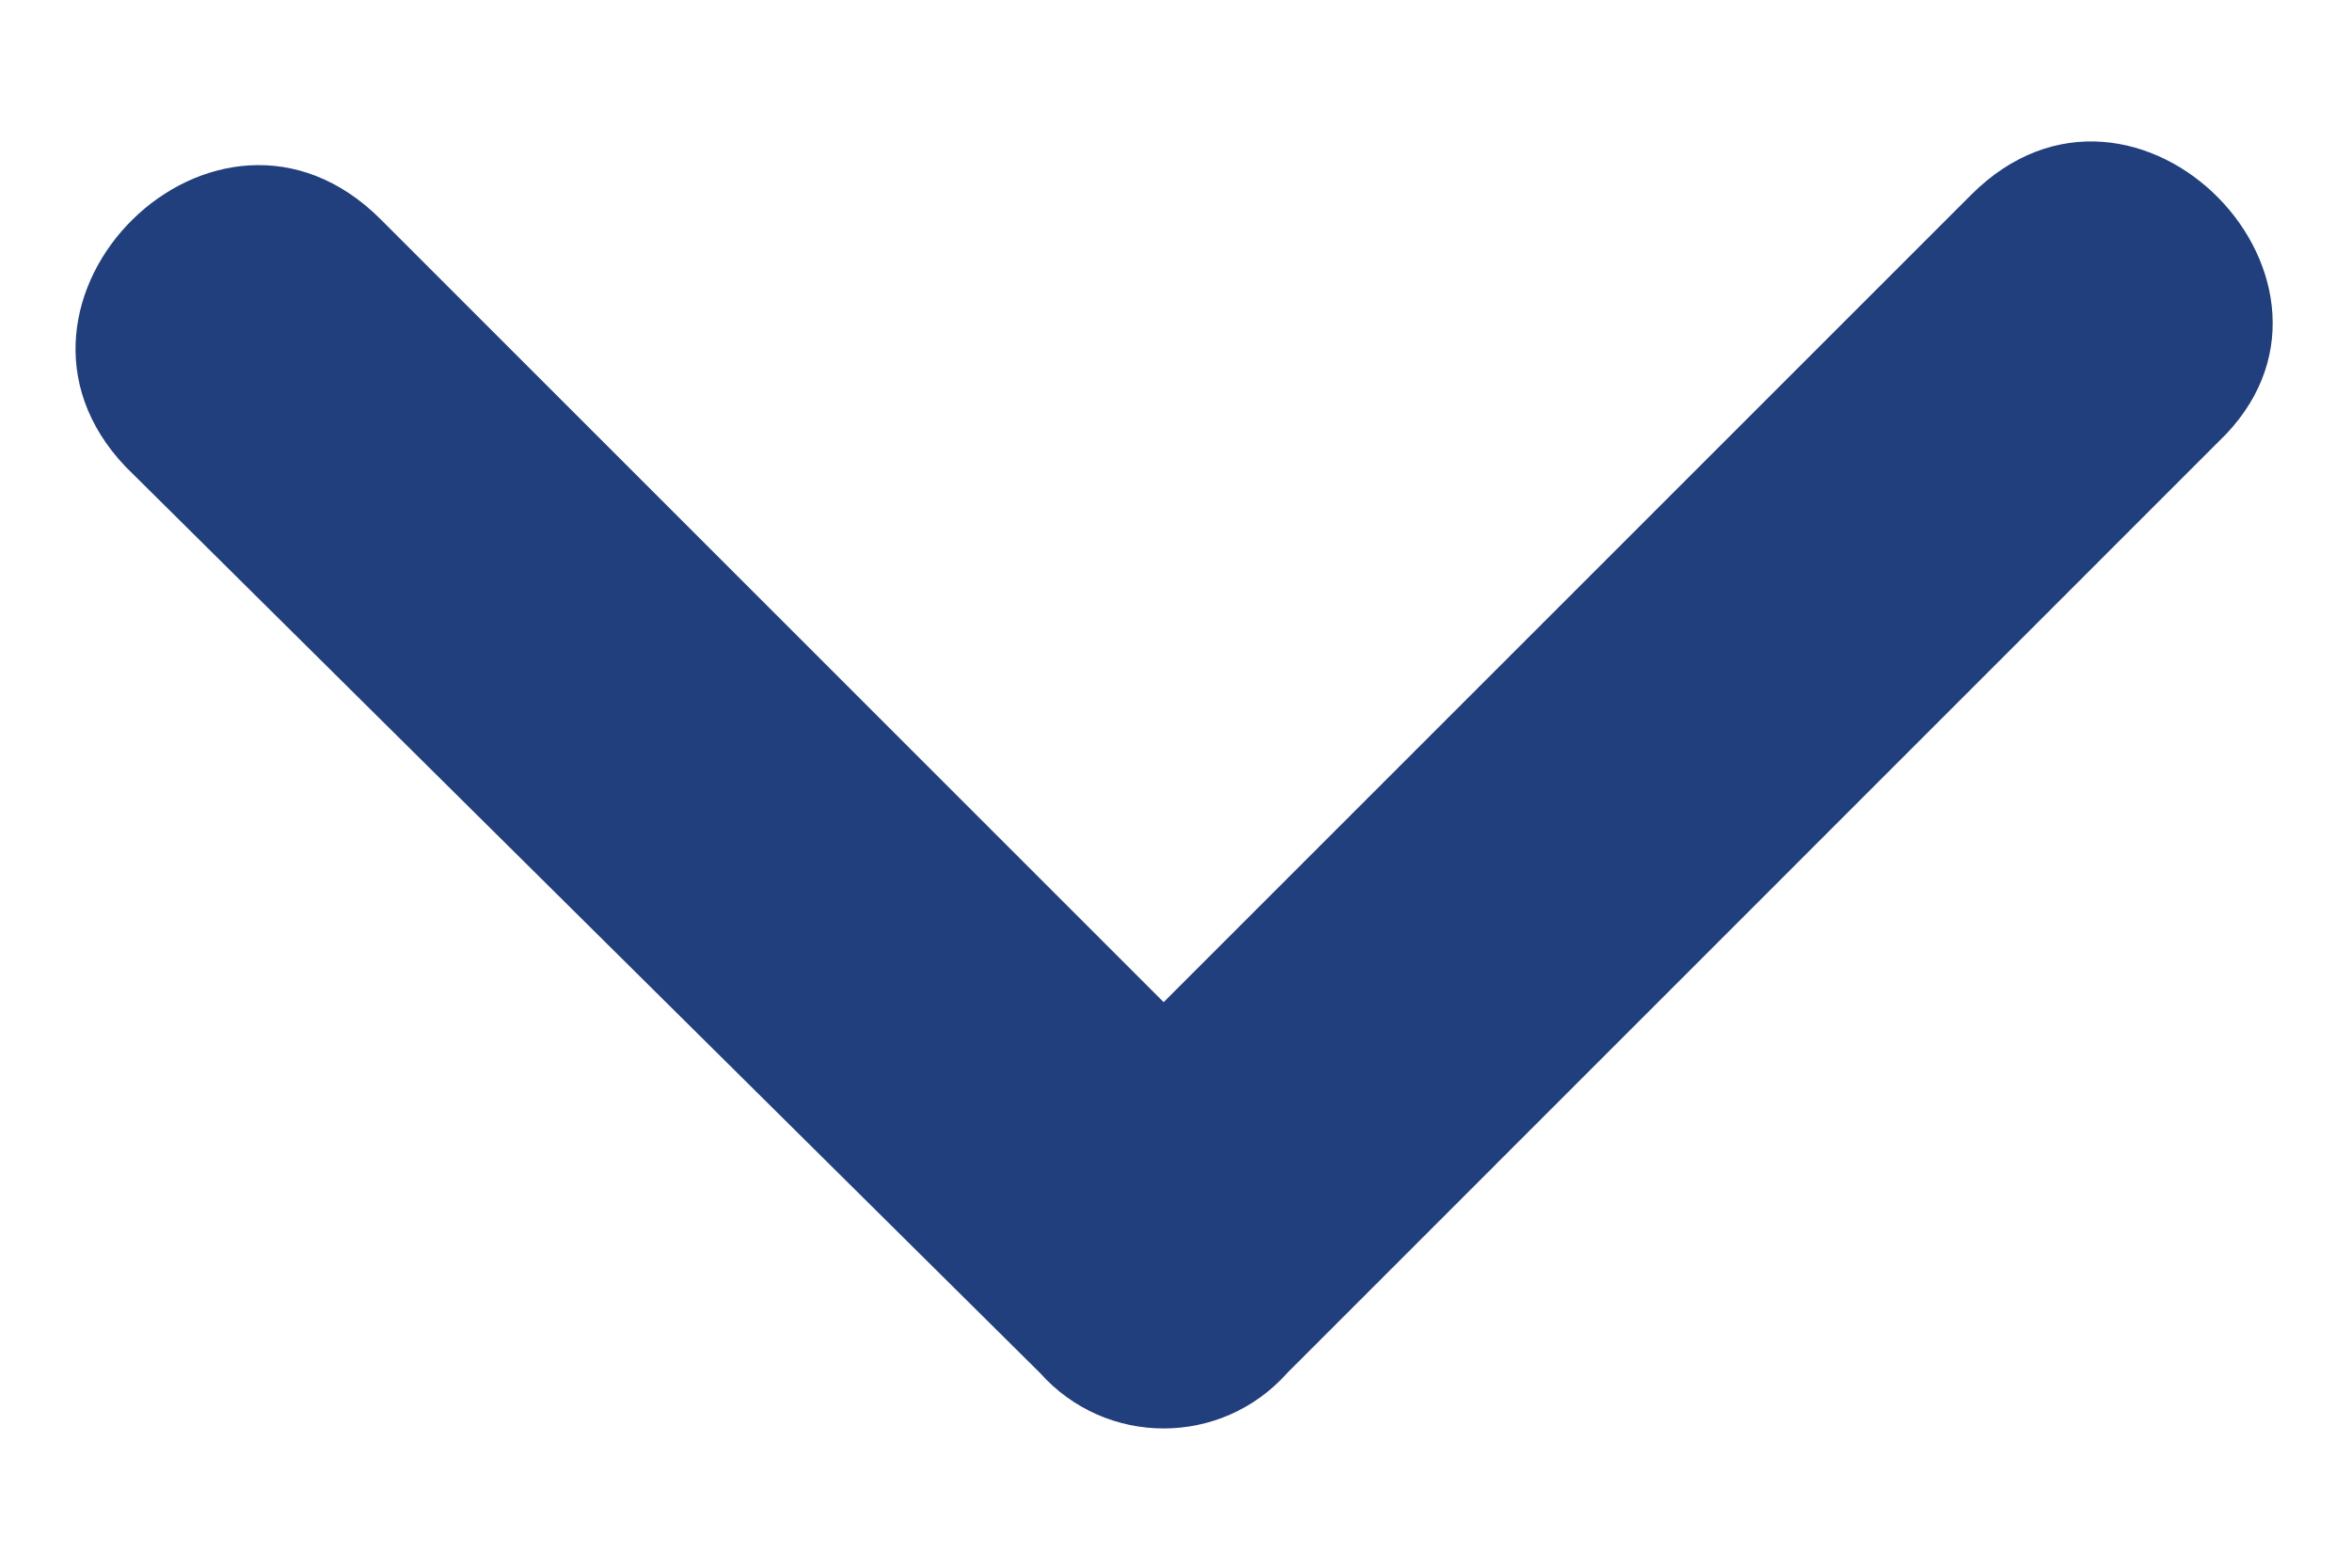
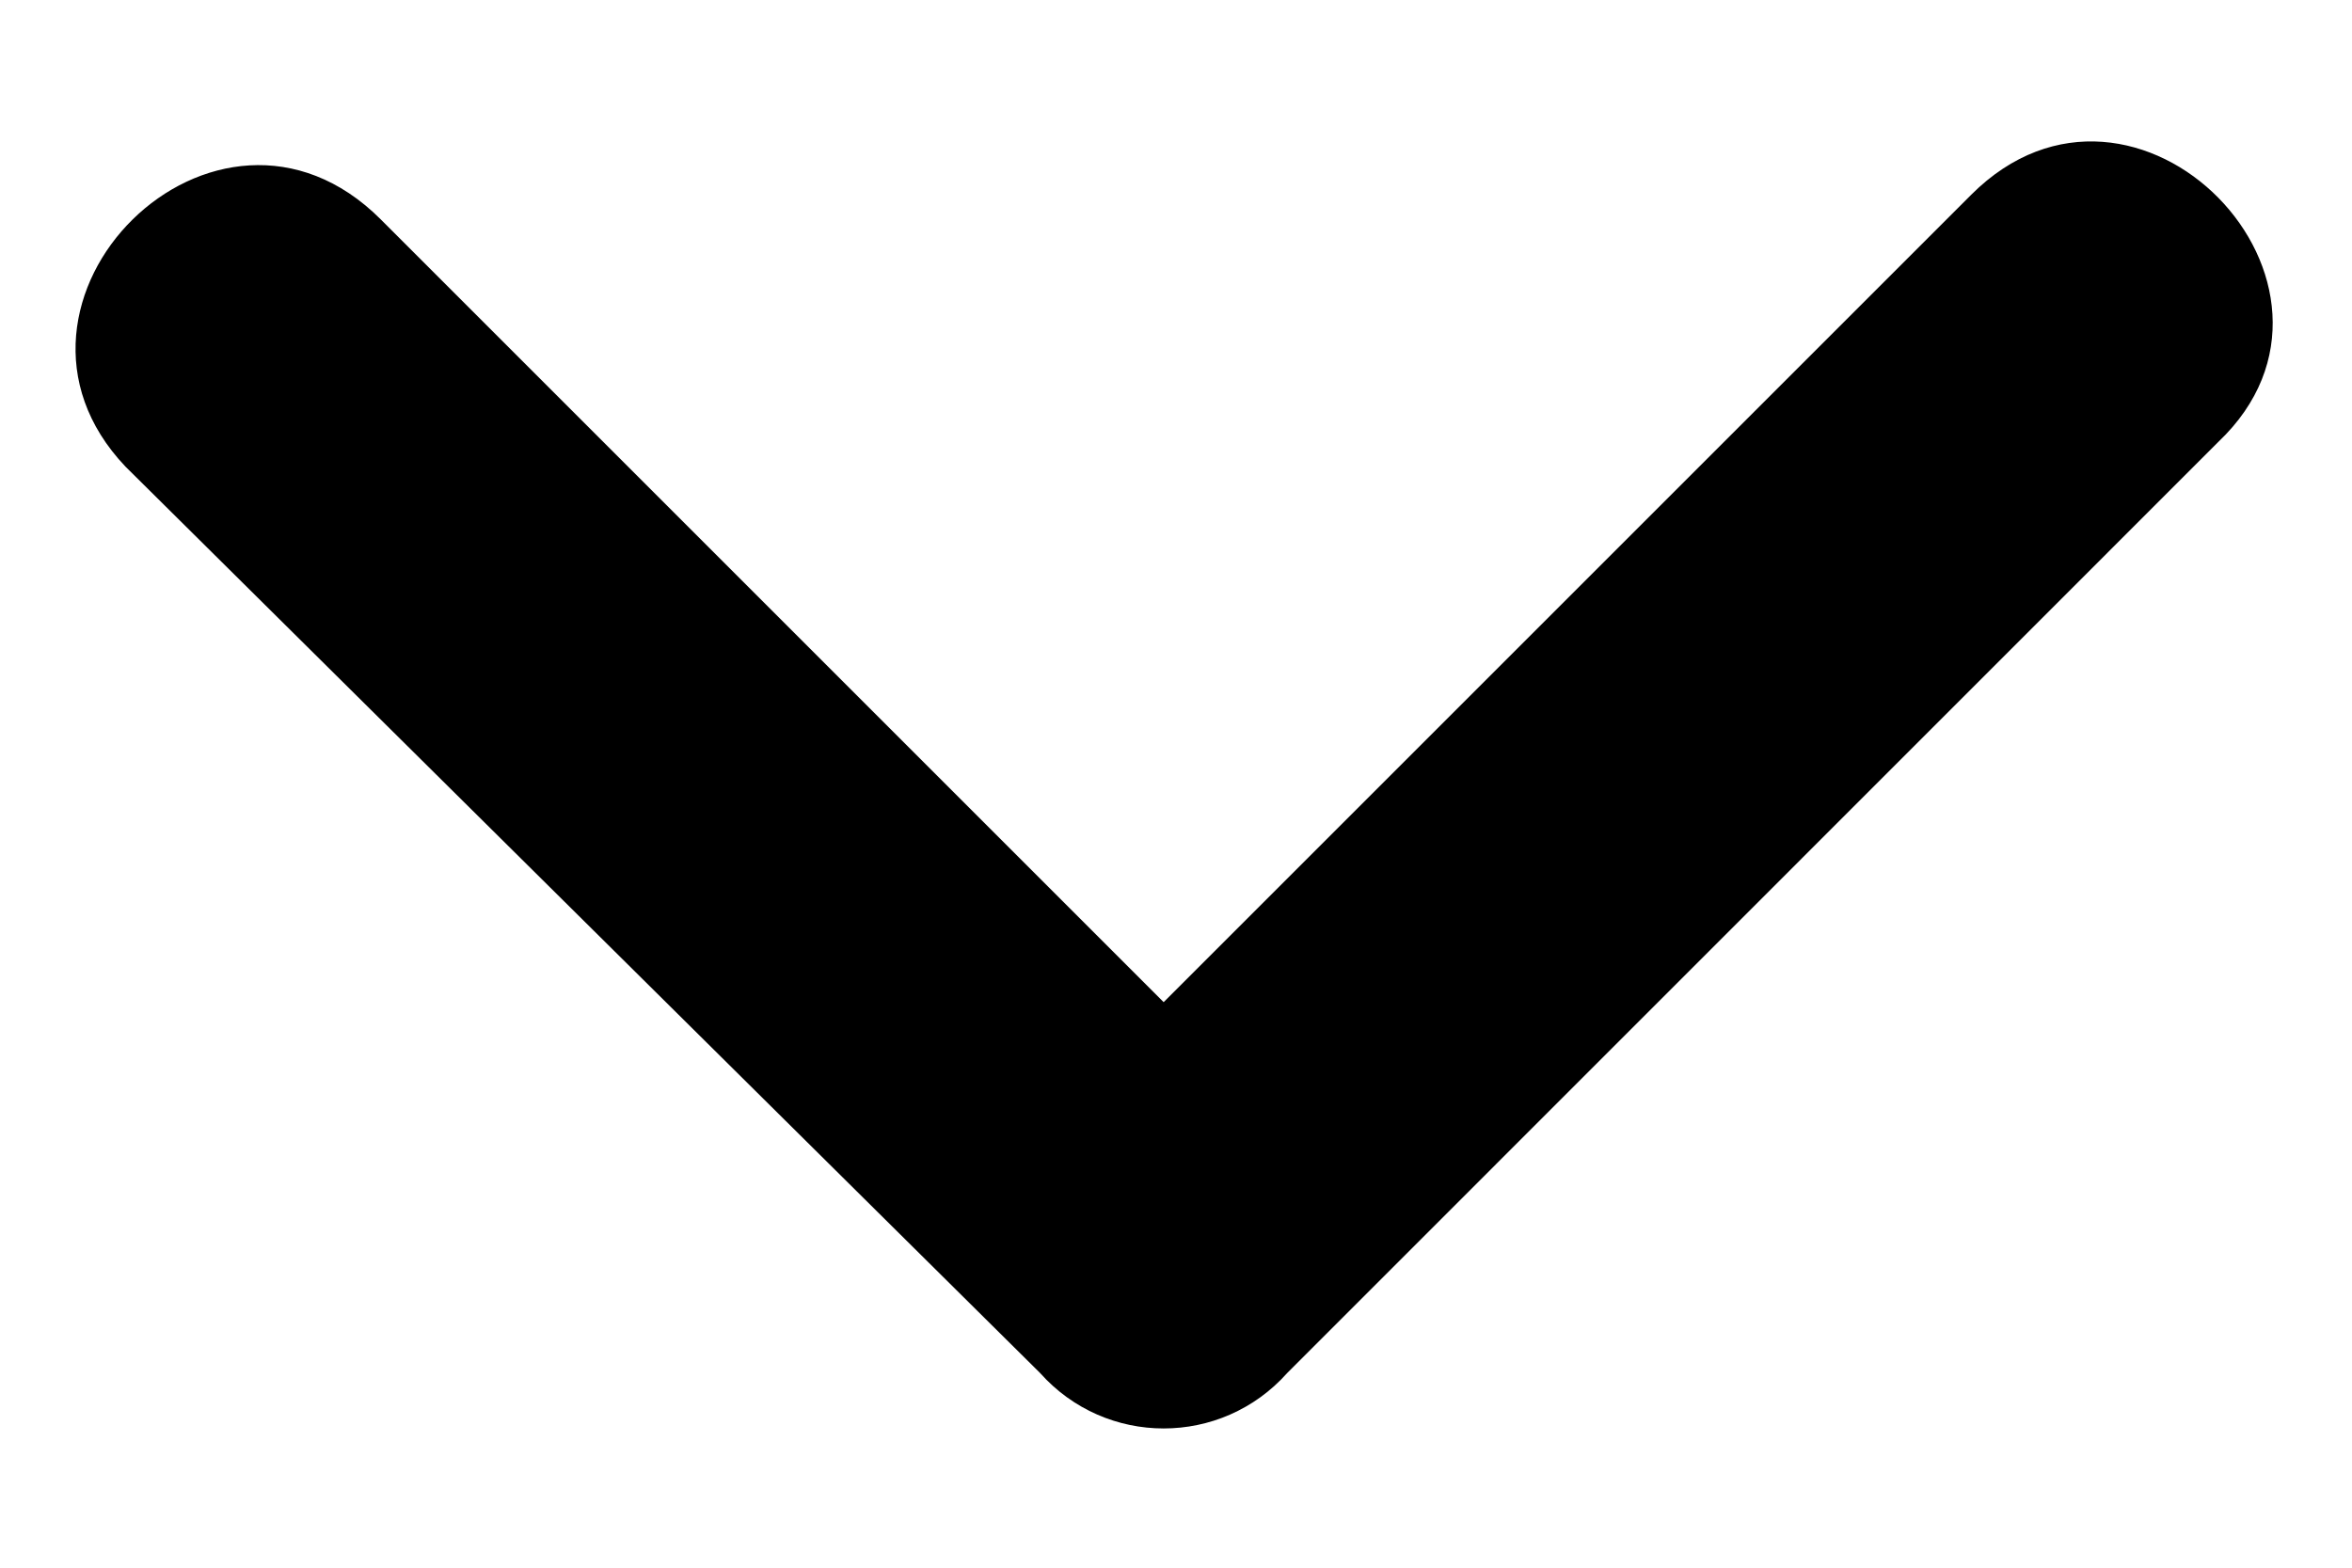
- <svg xmlns="http://www.w3.org/2000/svg" width="12" height="8" viewBox="0 0 12 8" fill="none">
-   <path d="M10.057 0.994C10.898 0.153 12.159 1.456 11.318 2.255L6.568 7.006C6.231 7.384 5.643 7.384 5.306 7.006L0.64 2.381C-0.159 1.54 1.103 0.279 1.943 1.12L5.937 5.114L10.057 0.994Z" fill="#213F7D" />
+ <svg xmlns="http://www.w3.org/2000/svg" viewBox="0 0 12 8" fill="currentColor">
+   <path d="M10.057 0.994C10.898 0.153 12.159 1.456 11.318 2.255L6.568 7.006C6.231 7.384 5.643 7.384 5.306 7.006L0.64 2.381C-0.159 1.54 1.103 0.279 1.943 1.12L5.937 5.114L10.057 0.994Z" fill="currentColor" />
</svg>
